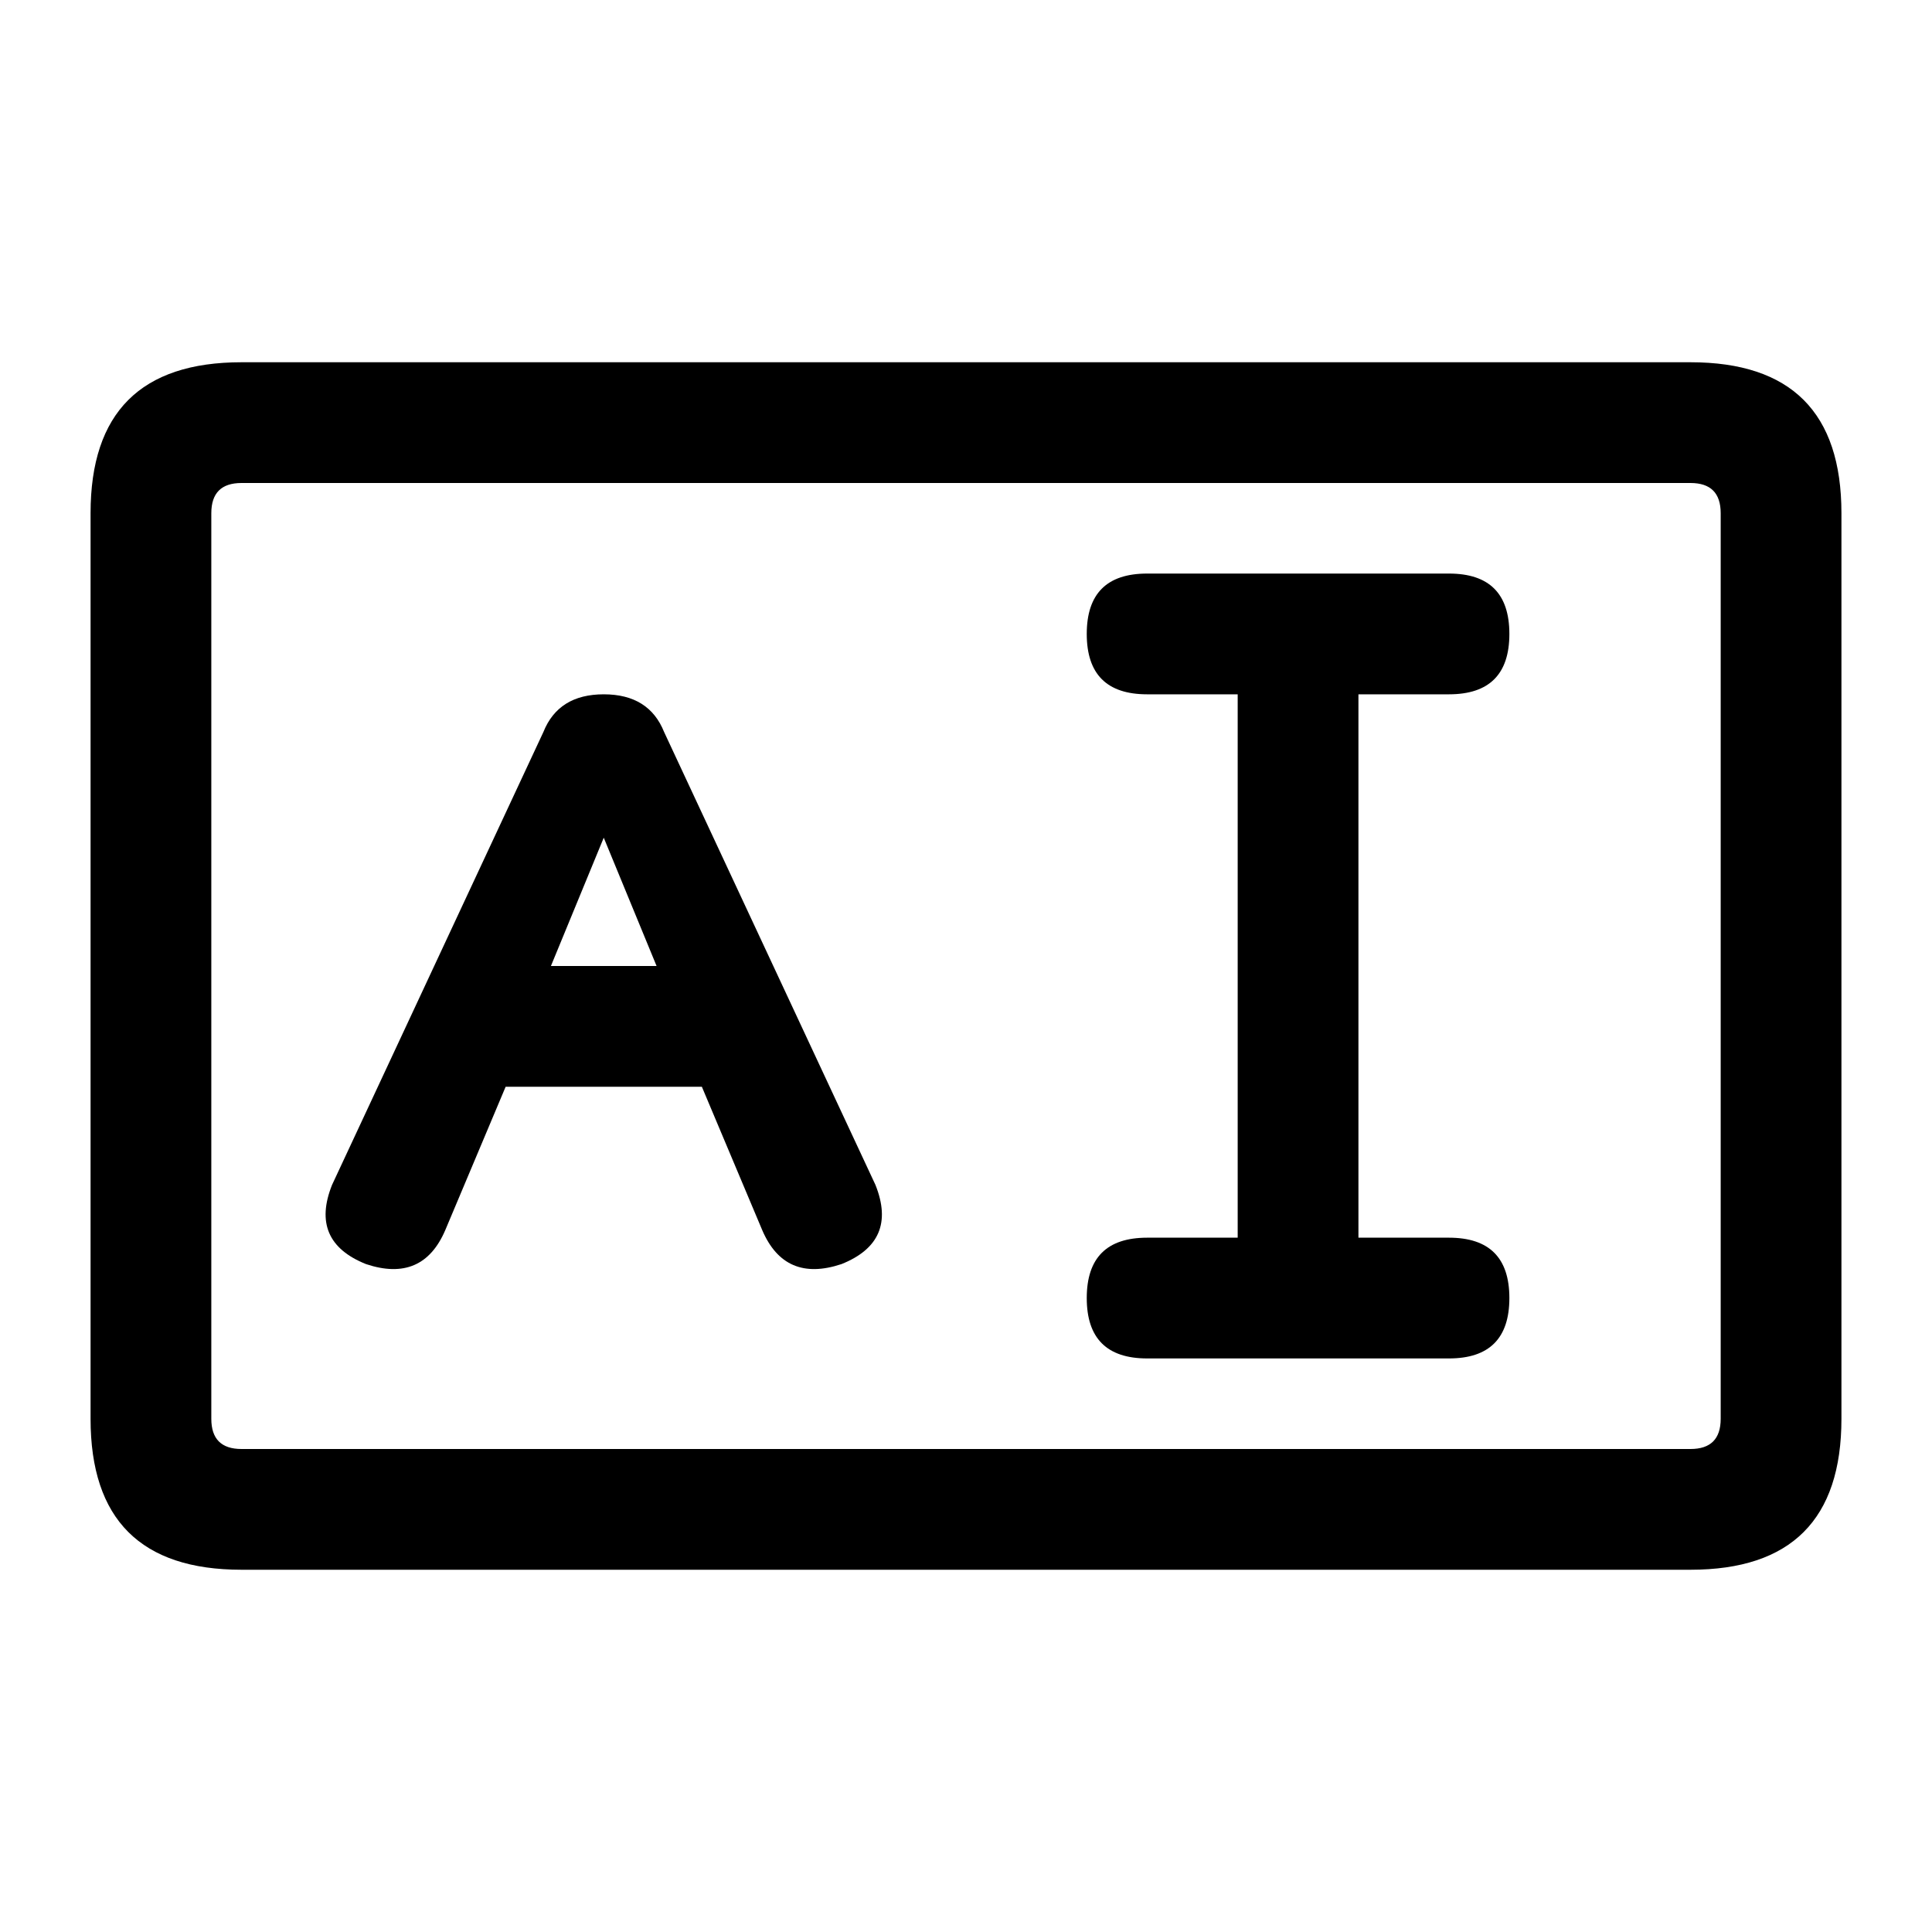
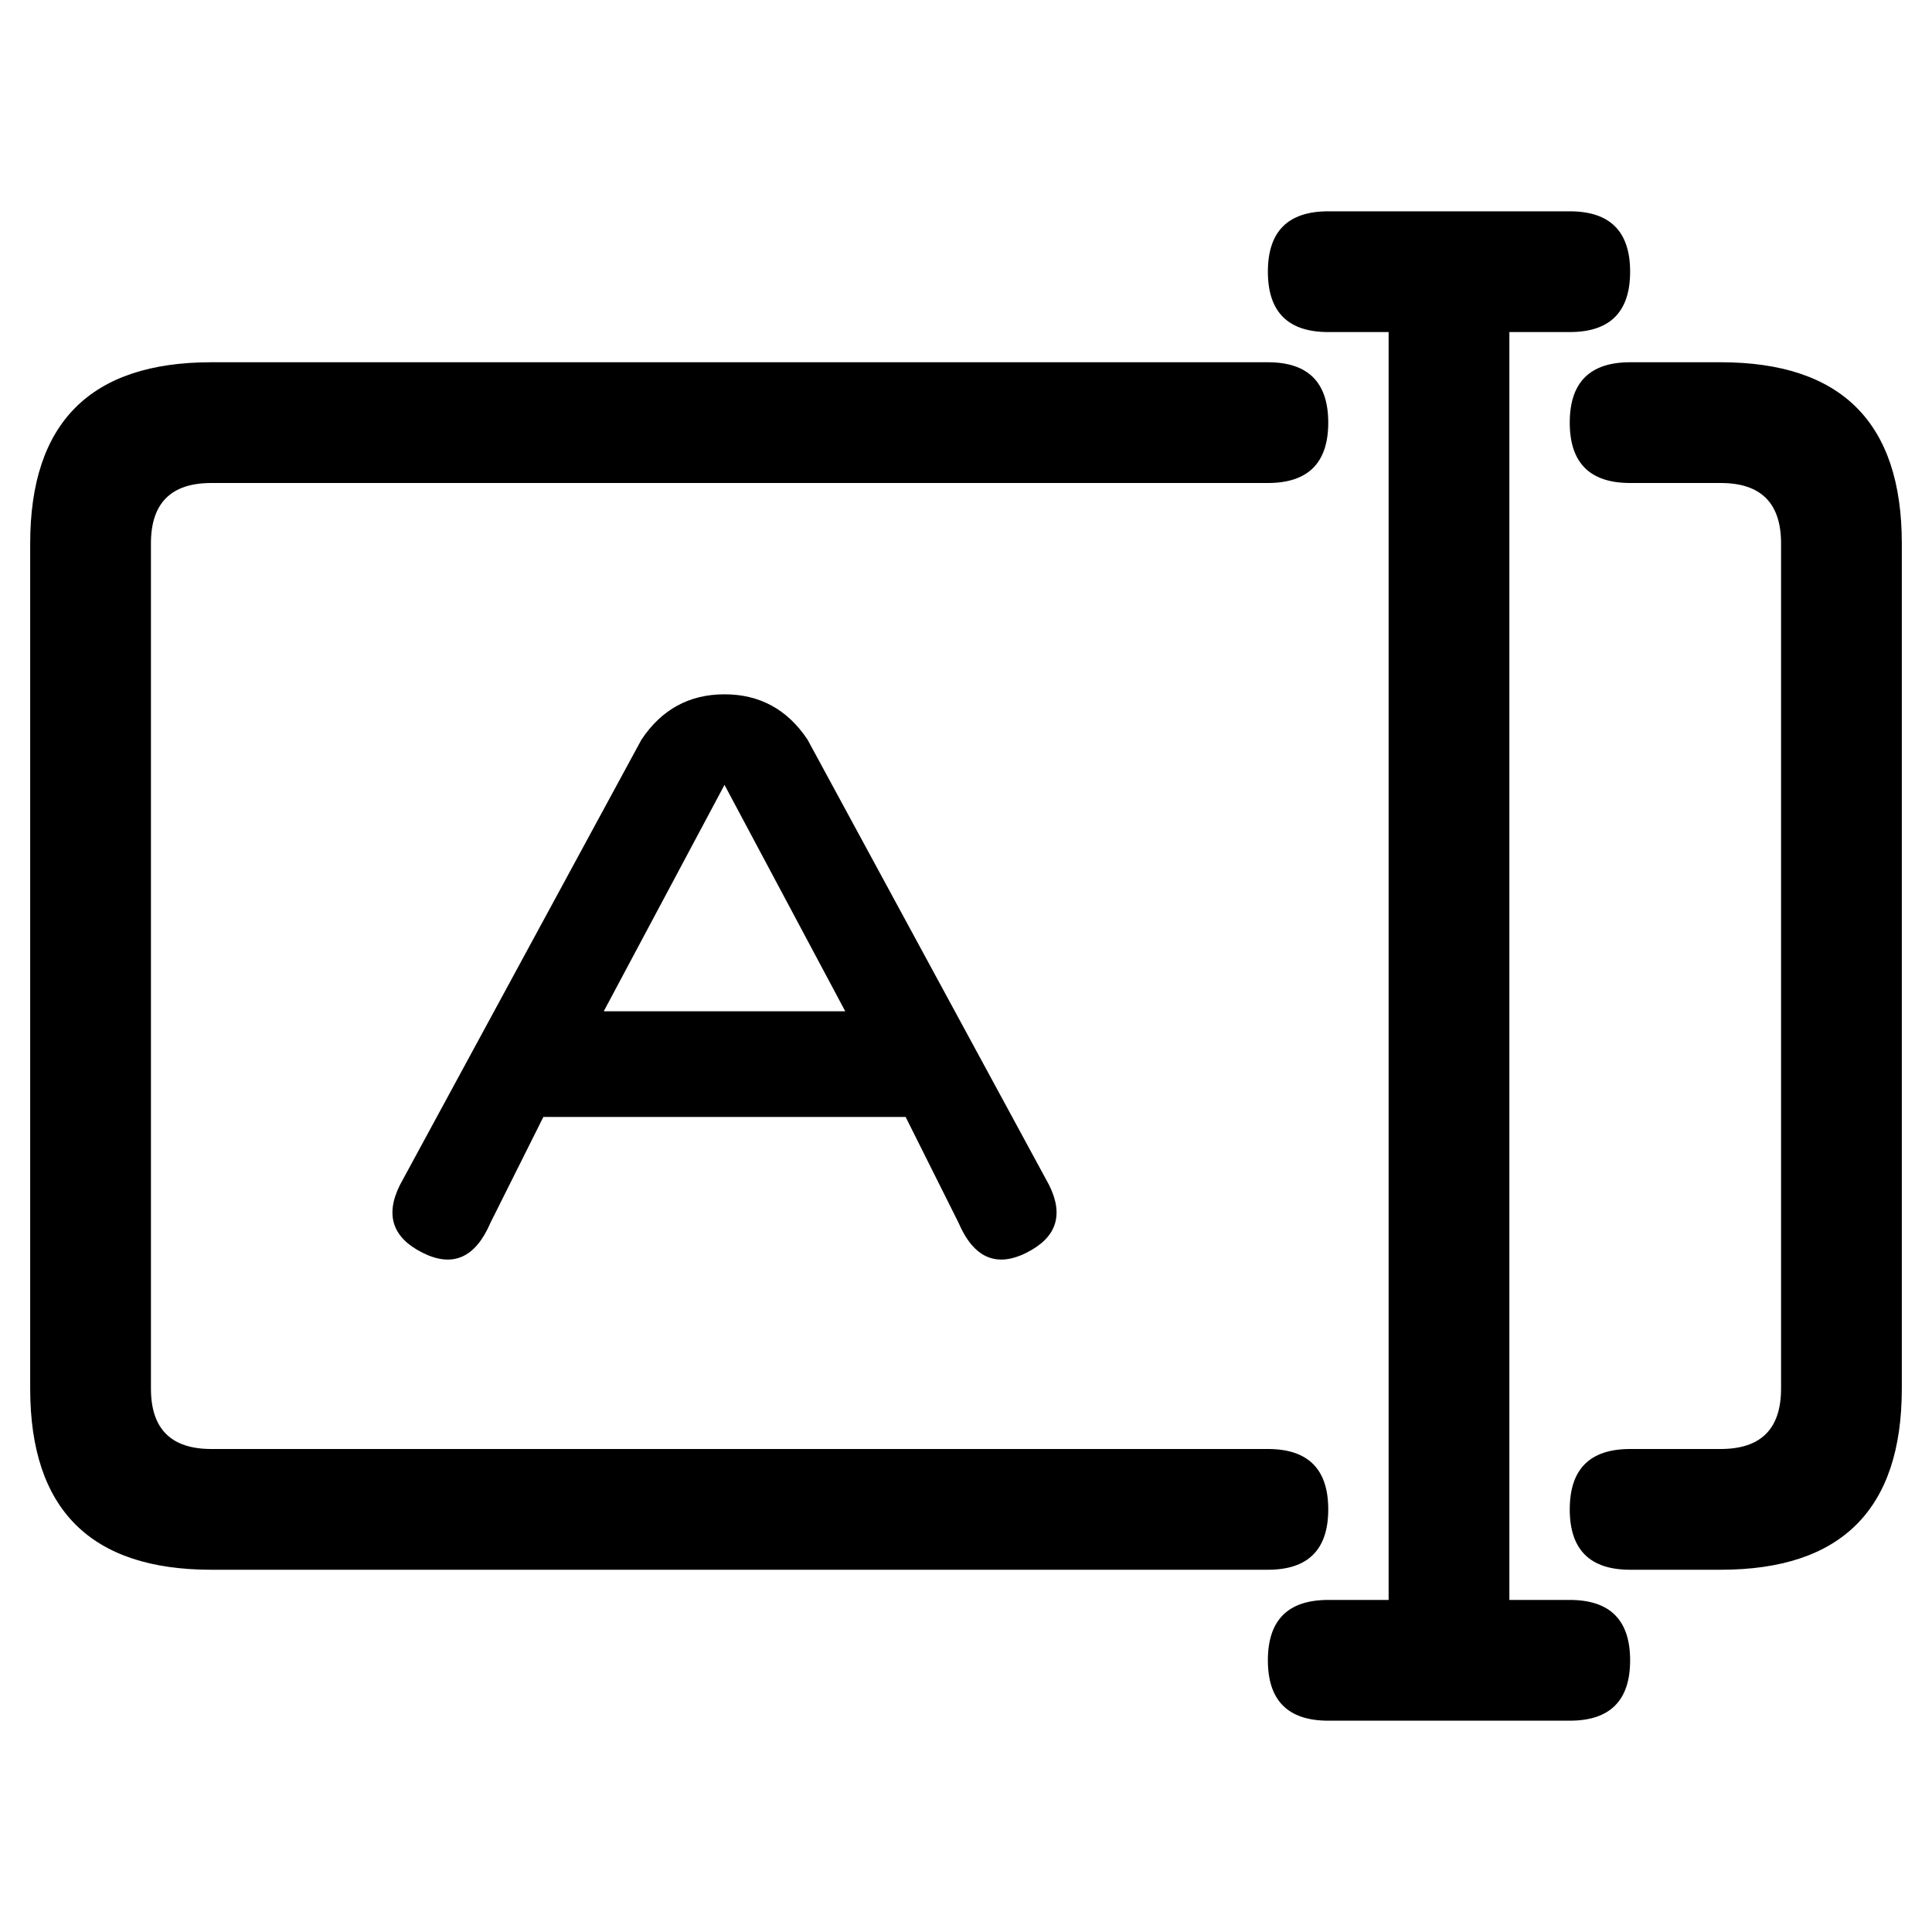
<svg xmlns="http://www.w3.org/2000/svg" width="512" height="512" viewBox="0 0 512 512">
-   <path fill-rule="evenodd" d="M64 96H448Q488 96 488 136V376Q488 416 448 416H64Q24 416 24 376V136Q24 96 64 96ZM64 128Q56 128 56 136V376Q56 384 64 384H448Q456 384 456 376V136Q456 128 448 128Z" />
-   <path fill-rule="evenodd" d="M144 194Q148 184 160 184Q172 184 176 194L232 314Q238 329 223 335Q208 340 202 326L186 288H134L118 326Q112 340 97 335Q82 329 88 314ZM146 256H174L160 222Z" />
-   <path d="M304 152H384Q400 152 400 168Q400 184 384 184H360V328H384Q400 328 400 344Q400 360 384 360H304Q288 360 288 344Q288 328 304 328H328V184H304Q288 184 288 168Q288 152 304 152Z" />
+   <path d="M56 96H336Q352 96 352 112Q352 128 336 128H56Q40 128 40 144V368Q40 384 56 384H336Q352 384 352 400Q352 416 336 416H56Q8 416 8 368V144Q8 96 56 96Z M432 96H456Q504 96 504 144V368Q504 416 456 416H432Q416 416 416 400Q416 384 432 384H456Q472 384 472 368V144Q472 128 456 128H432Q416 128 416 112Q416 96 432 96Z" />
+   <path fill-rule="evenodd" d="M112 332Q100 326 106 314L170 196Q178 184 192 184Q206 184 214 196L278 314Q284 326 272 332Q260 338 254 324L240 296H144L130 324Q124 338 112 332Z M160 268H224L192 208Z" />
+   <path d="M352 56H416Q432 56 432 72Q432 88 416 88H400V424H416Q432 424 432 440Q432 456 416 456H352Q336 456 336 440Q336 424 352 424H368V88H352Q336 88 336 72Q336 56 352 56Z" />
</svg>
